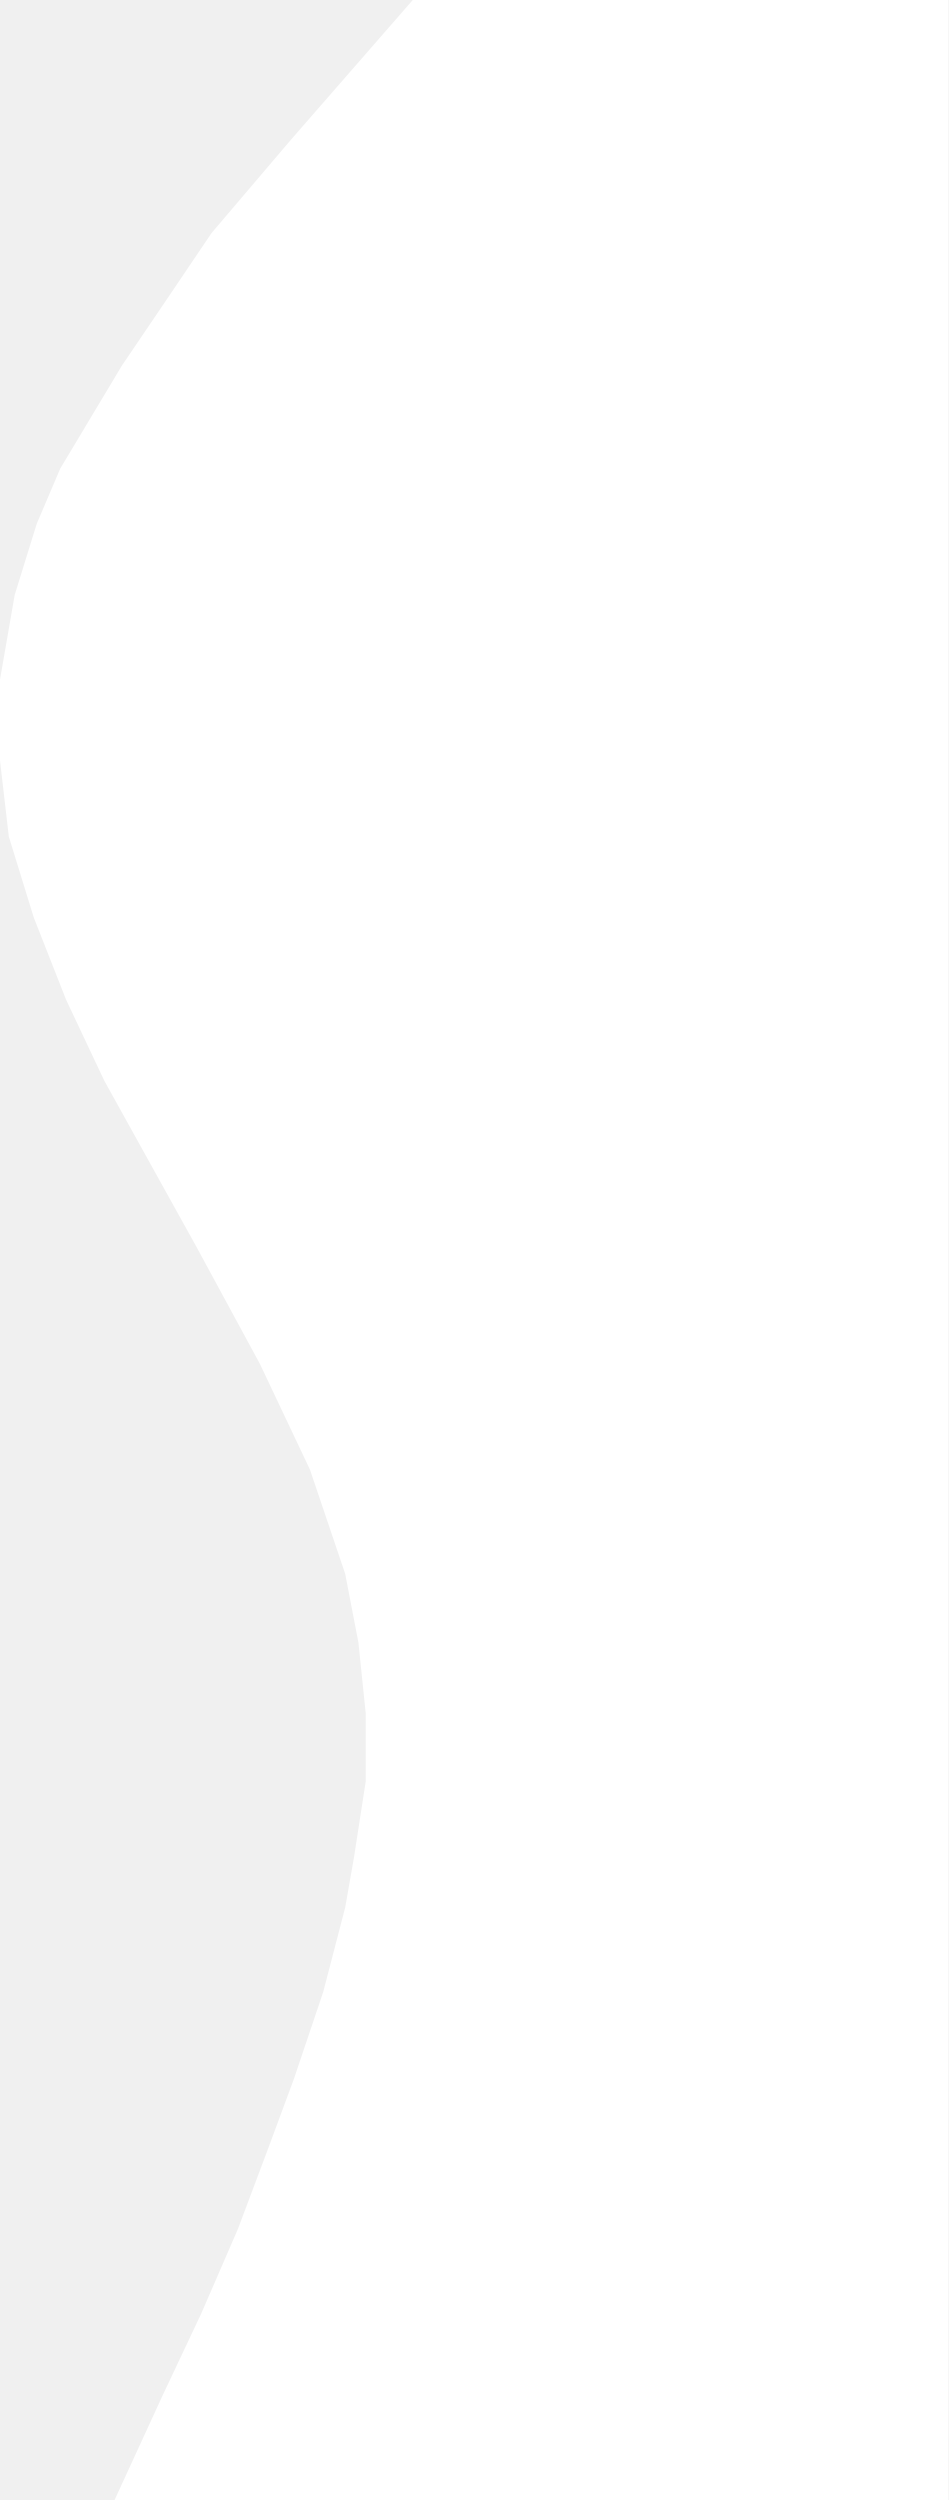
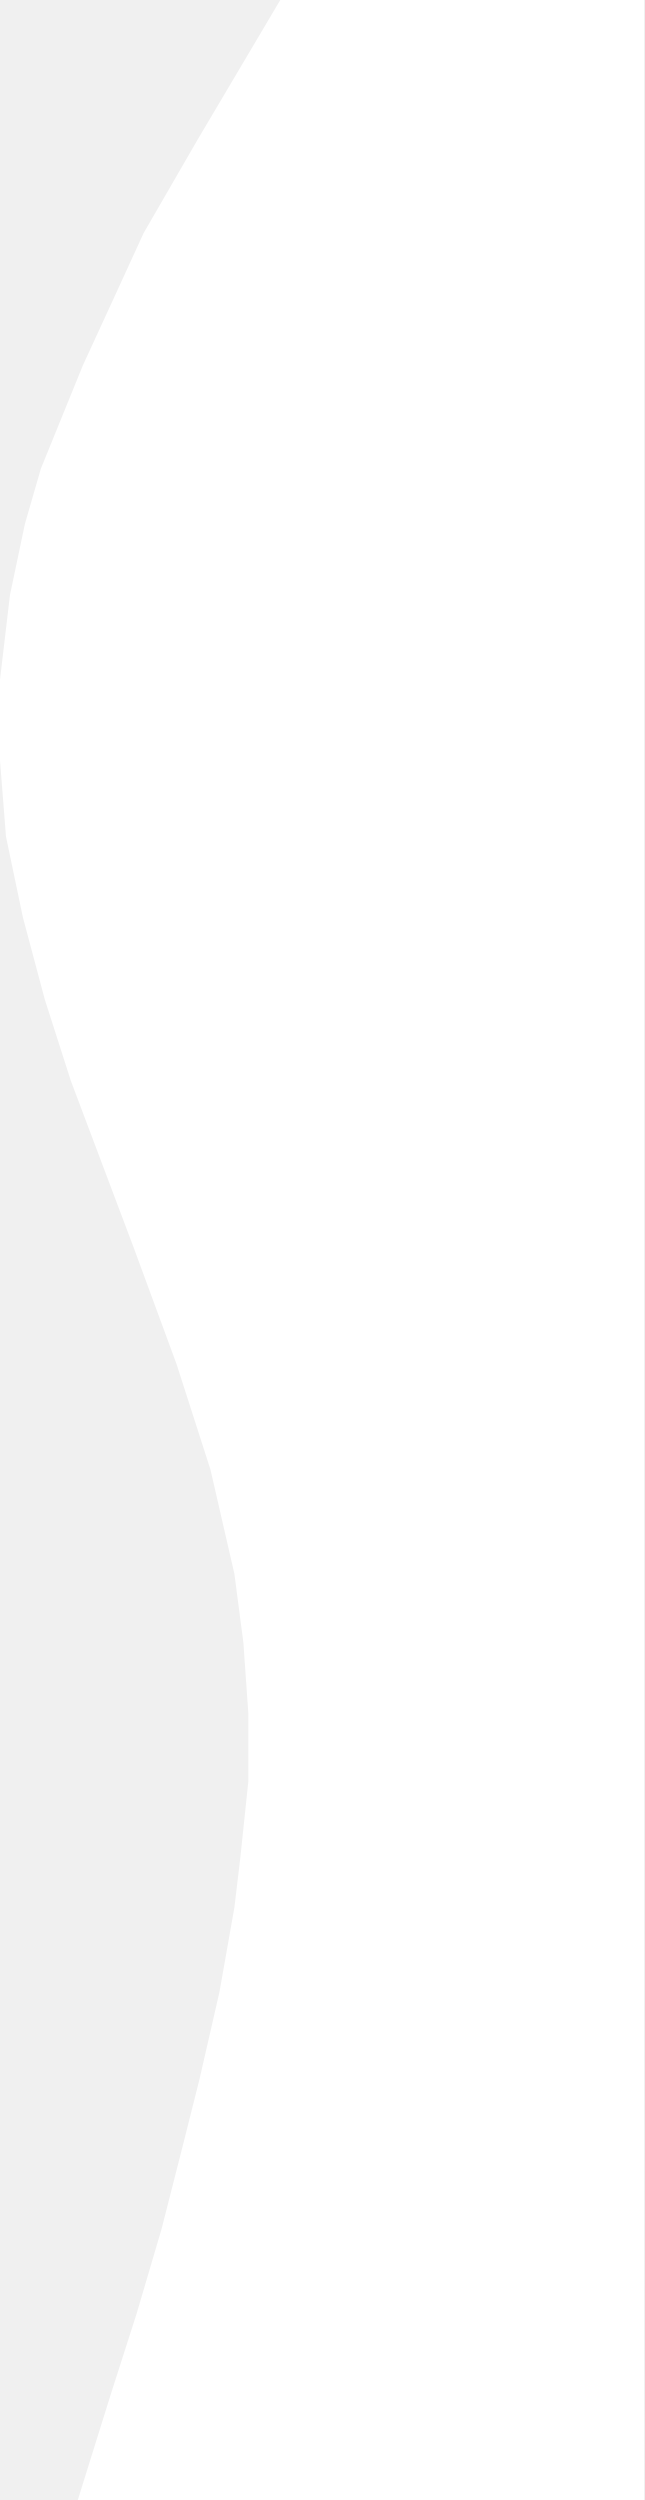
- <svg xmlns="http://www.w3.org/2000/svg" width="324" height="854" viewBox="0 0 324 854" fill="none">
-   <path d="M99.352 47.77L141 0H324V854H39.139L55.697 817.963L68.744 790.306L81.288 761.393L91.826 733.317L100.356 710.27L110.391 680.518L117.918 651.604L120.929 634.424L124.943 608.444V585.396L122.434 561.092L117.918 537.626L105.875 502.008L88.815 465.971L67.238 426.162L48.171 391.801L35.626 369.173L22.58 341.516L11.541 313.441L3.011 285.784L0 259.804V232.147L5.018 203.234L12.544 178.929L20.573 160.073L41.648 124.873L56.701 102.664L72.256 79.617L99.352 47.77Z" fill="white" />
+ <svg xmlns="http://www.w3.org/2000/svg" width="220" height="854" viewBox="0 0 220 854" fill="none">
+   <path d="M67.461 47.77L95.741 0H220V854H26.576L37.819 817.963L46.678 790.306L55.196 761.393L62.351 733.317L68.143 710.27L74.957 680.518L80.068 651.604L82.112 634.424L84.838 608.444V585.396L83.134 561.092L80.068 537.626L71.891 502.008L60.306 465.971L45.656 426.162L32.709 391.801L24.191 369.173L15.332 341.516L7.836 313.441L2.044 285.784L0 259.804V232.147L3.407 203.234L8.518 178.929L13.969 160.073L28.279 124.873L38.501 102.664L49.063 79.617L67.461 47.77Z" fill="white" />
</svg>
